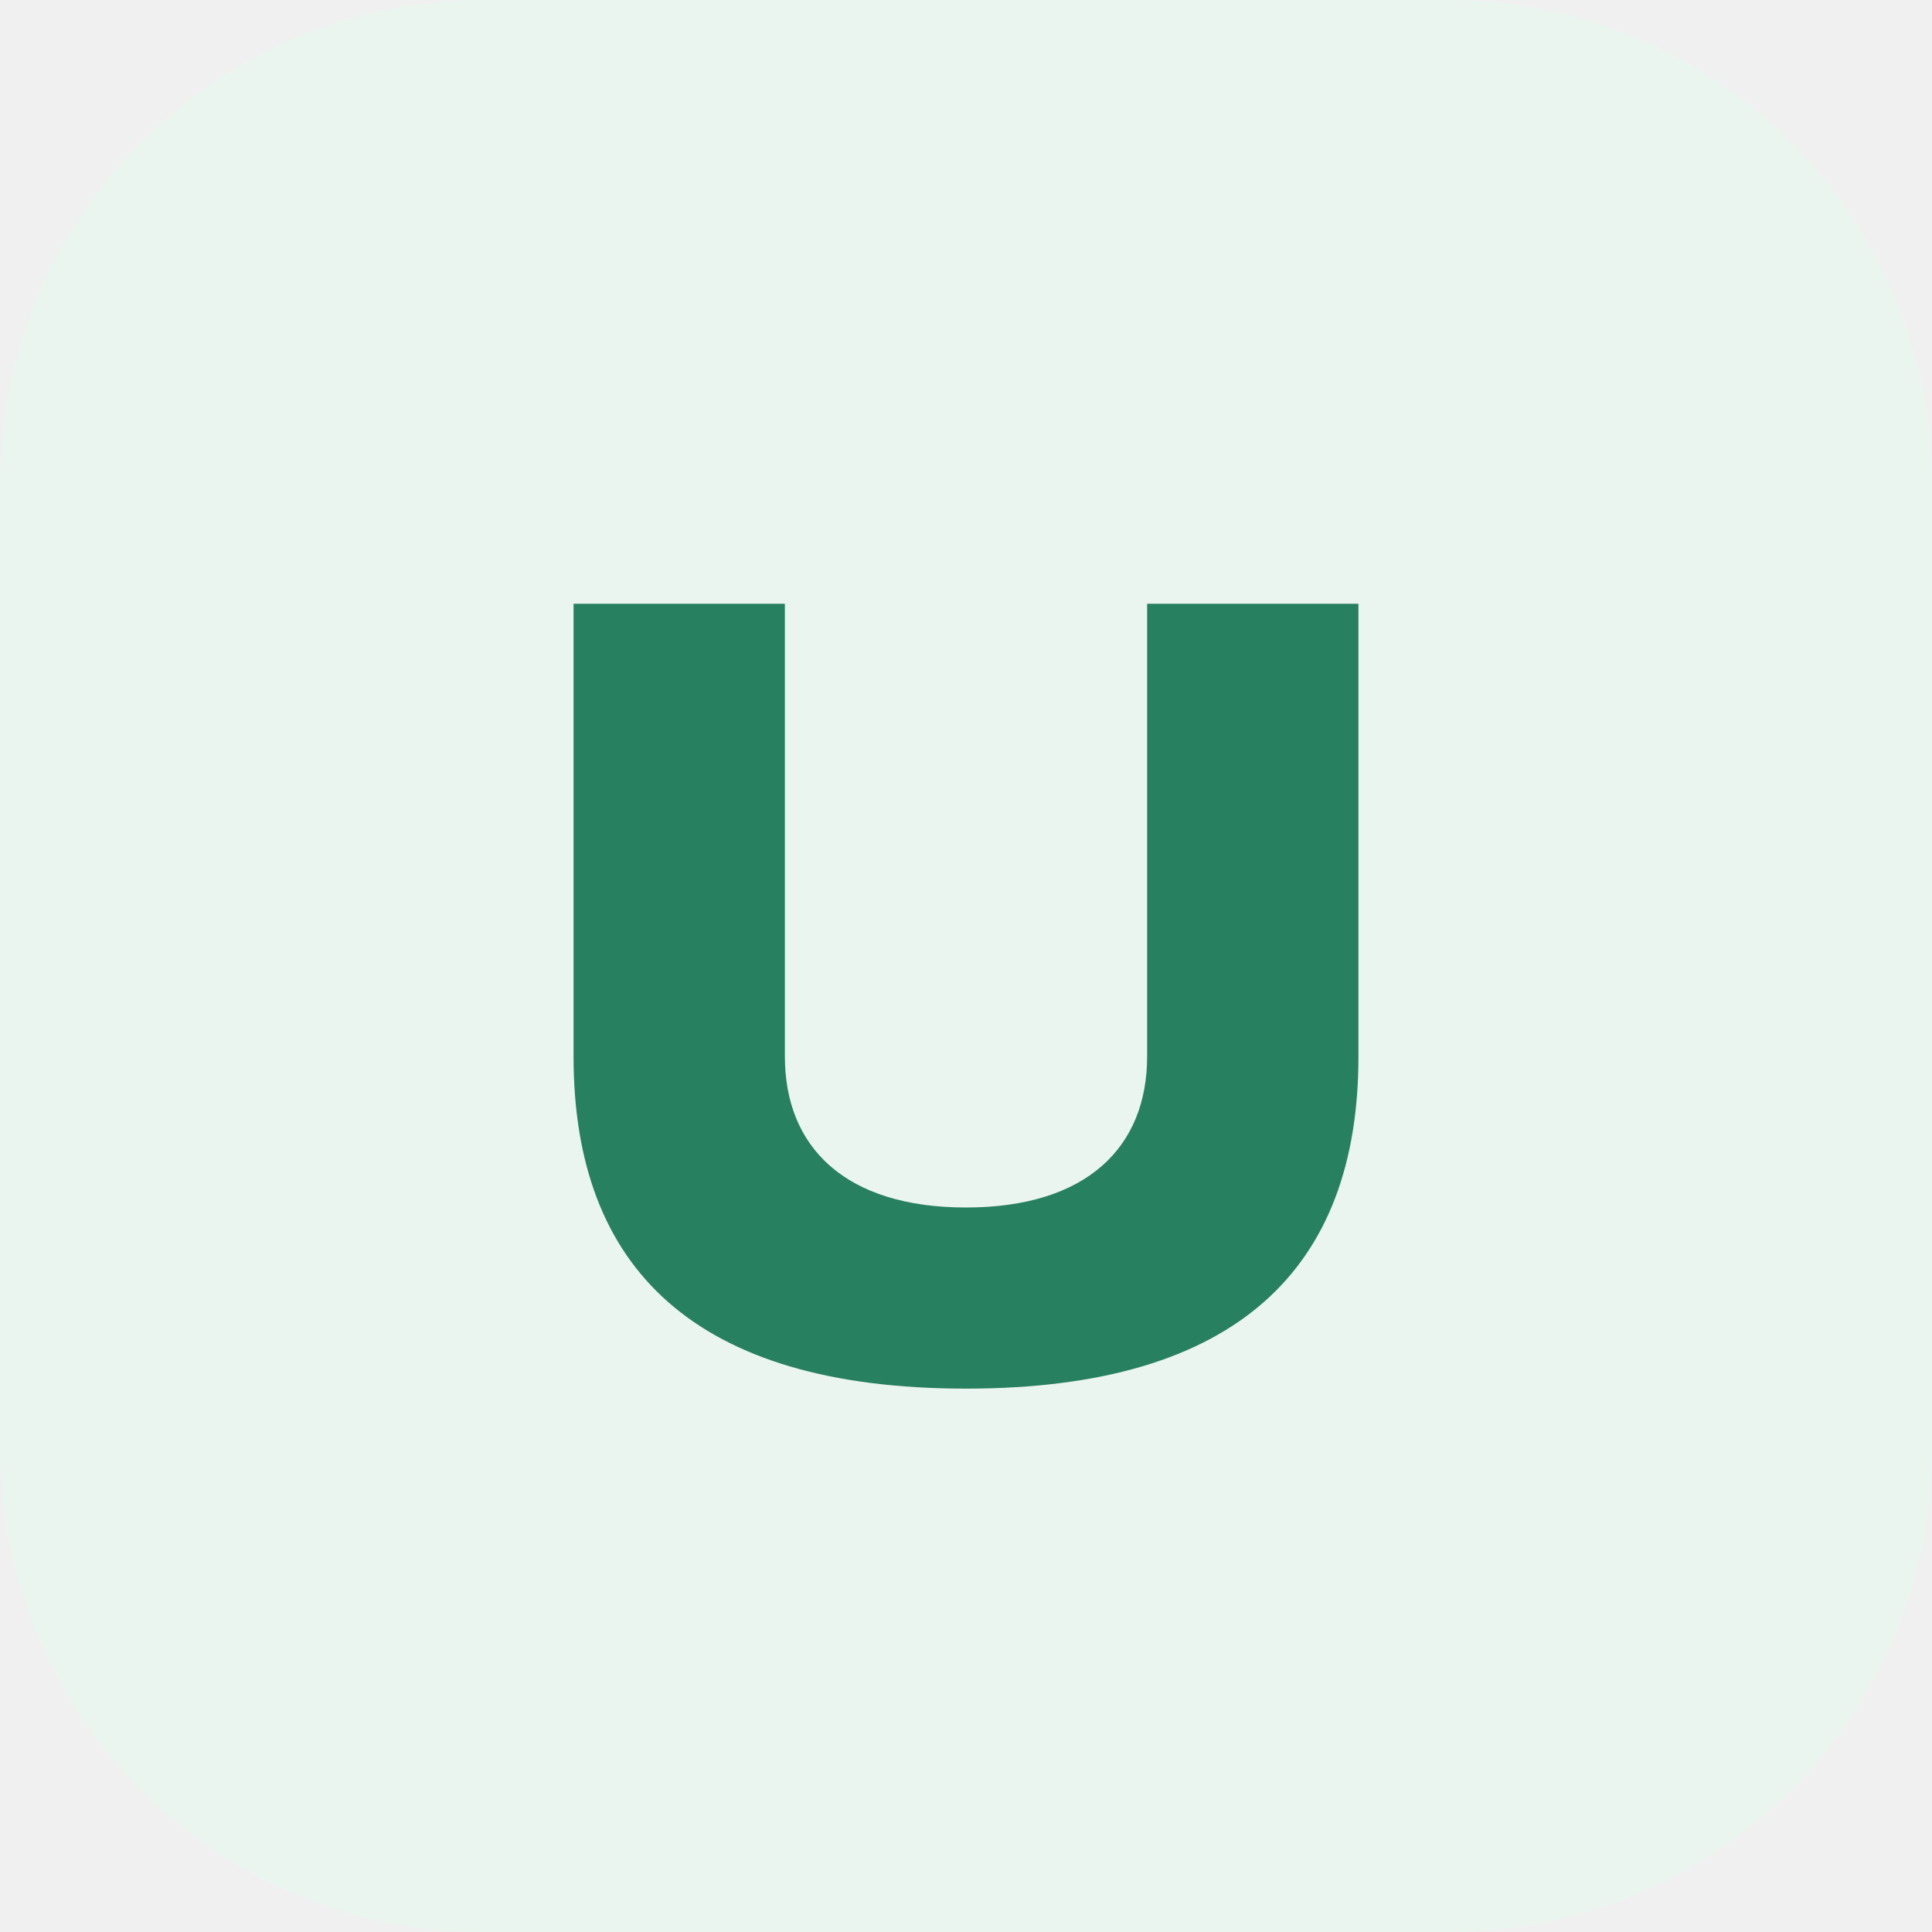
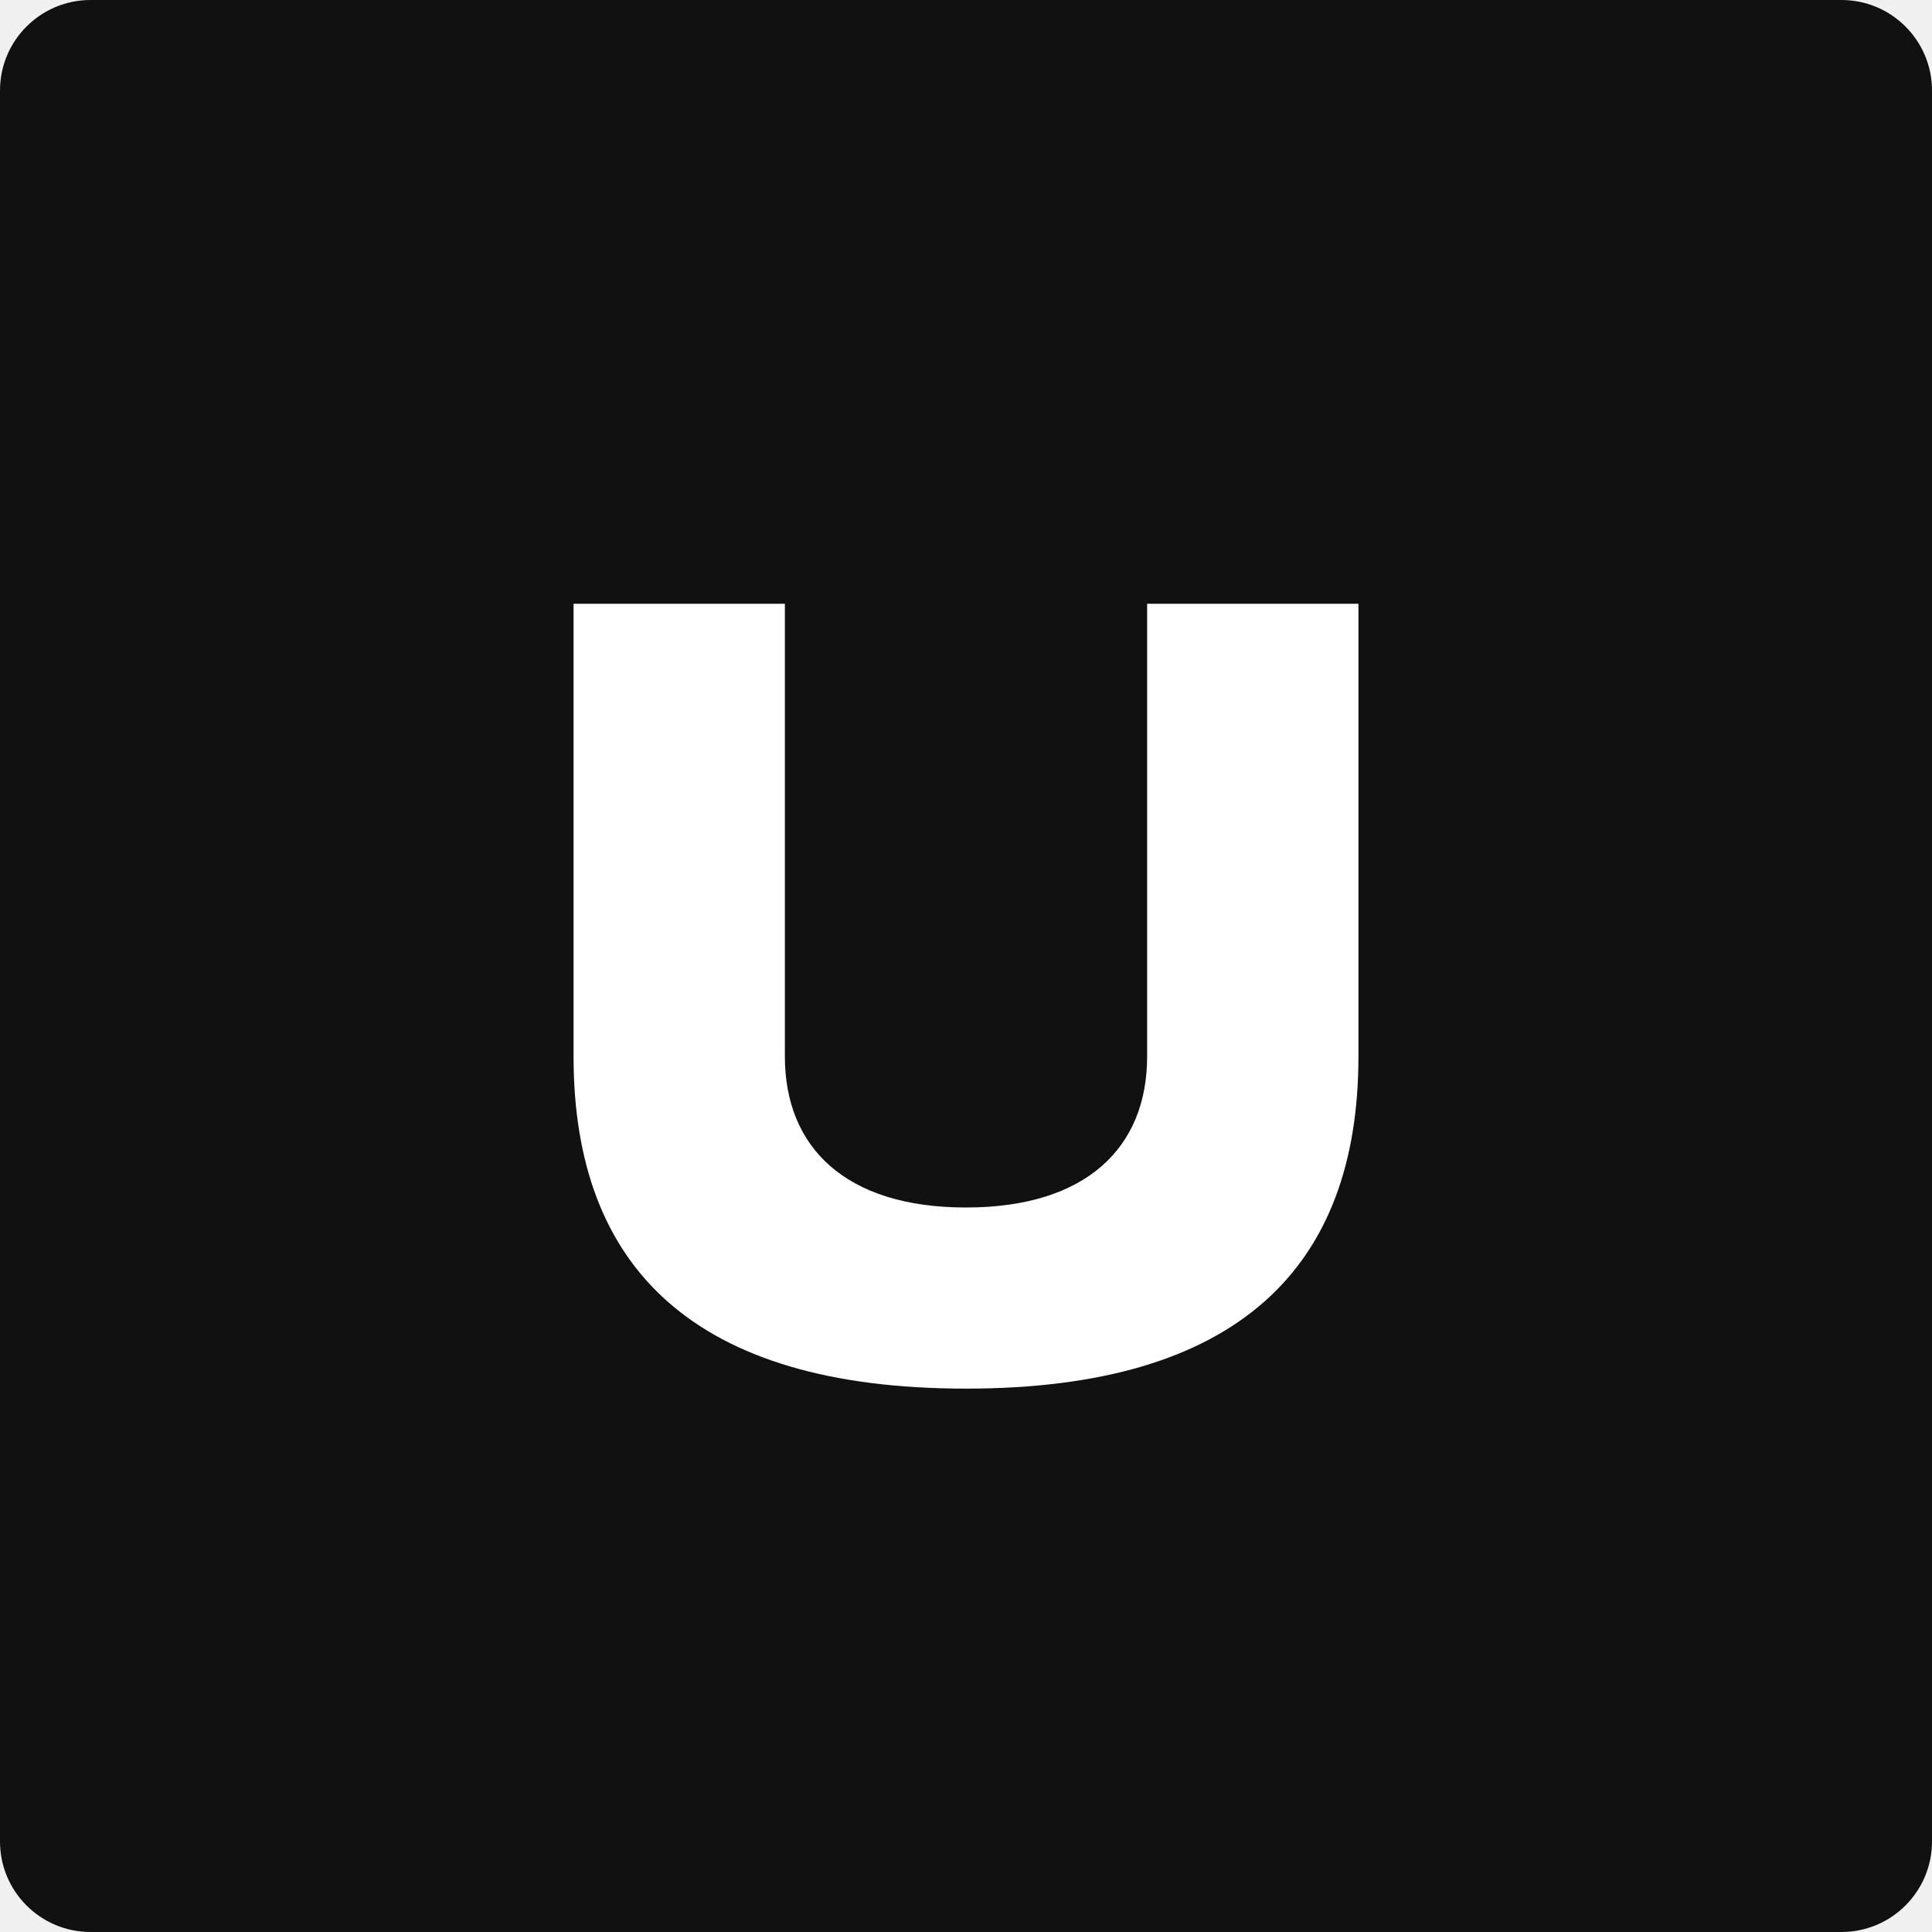
<svg xmlns="http://www.w3.org/2000/svg" viewBox="0 0 64 64">
-   <rect width="64" height="64" rx="16" fill="#eaf5f0" />
-   <path d="M19 20v15c0 7 4 11 13 11s13-4 13-11V20h-7v15c0 3-2 5-6 5s-6-2-6-5V20z" fill="#27805f" />
+   <rect width="64" height="64" rx="3" fill="#111111" />
+   <path d="M19 20v15c0 7 4 11 13 11s13-4 13-11V20h-7v15c0 3-2 5-6 5s-6-2-6-5V20z" fill="#ffffff" />
</svg>
